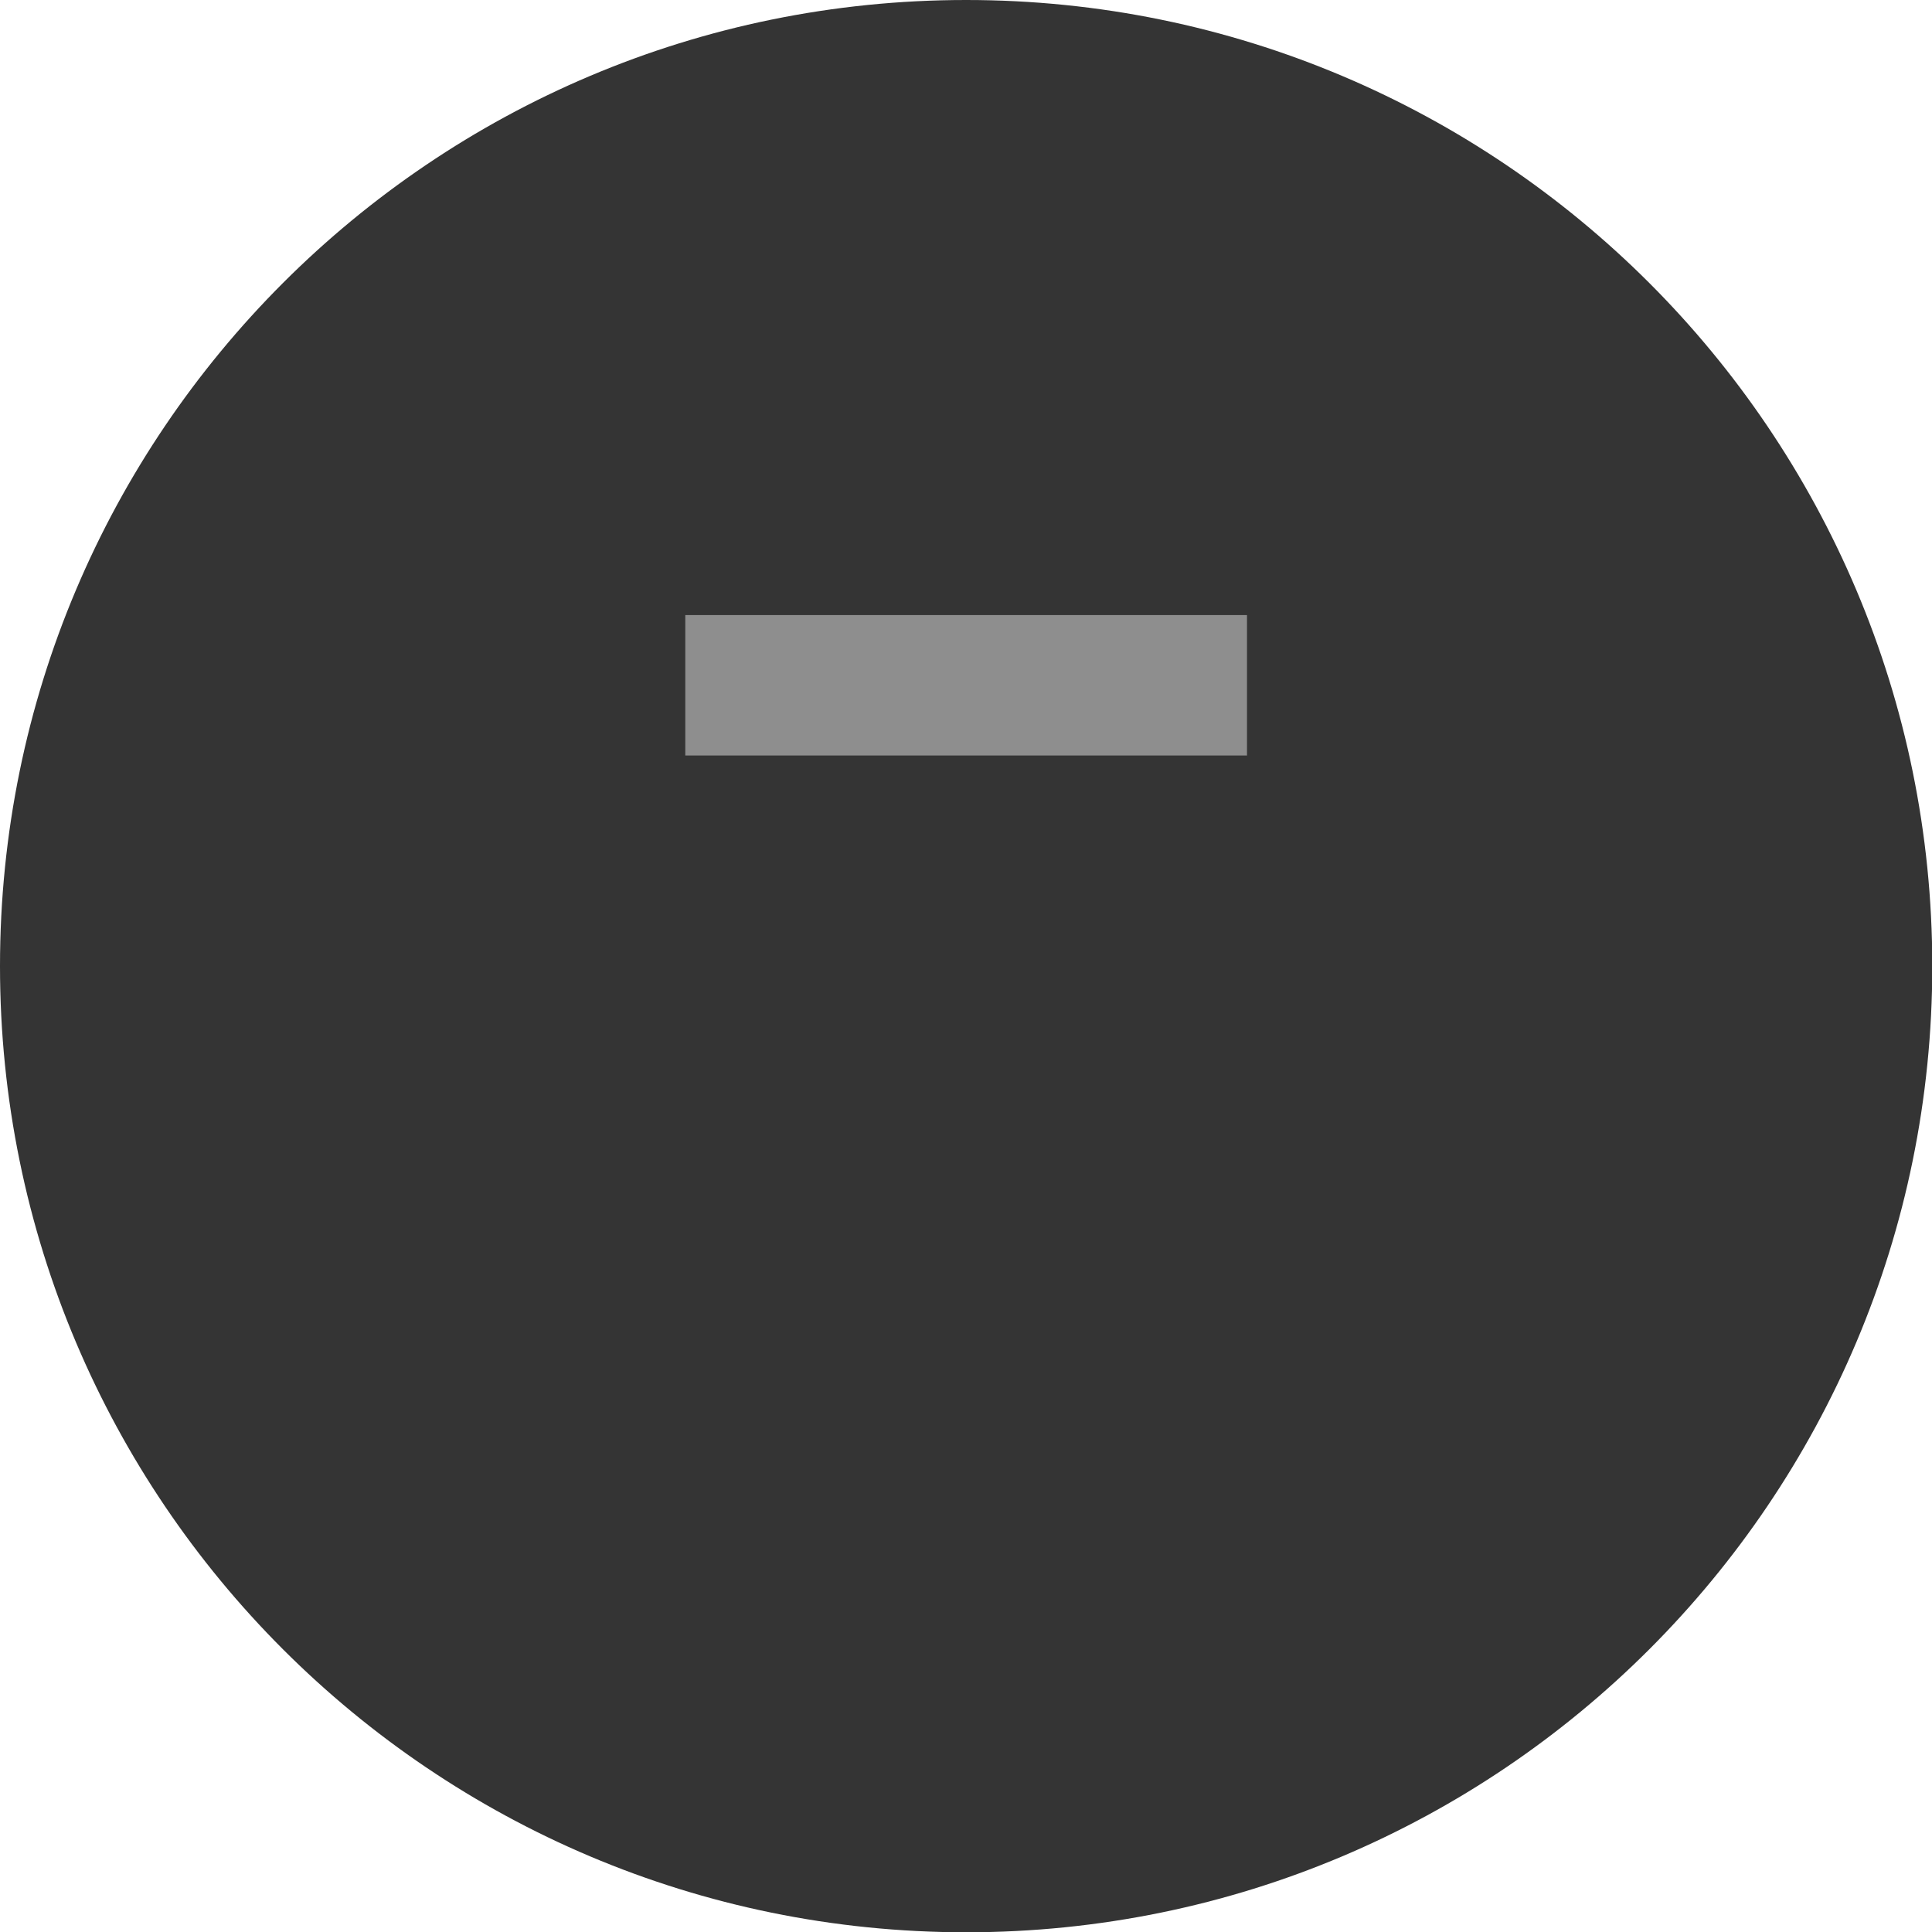
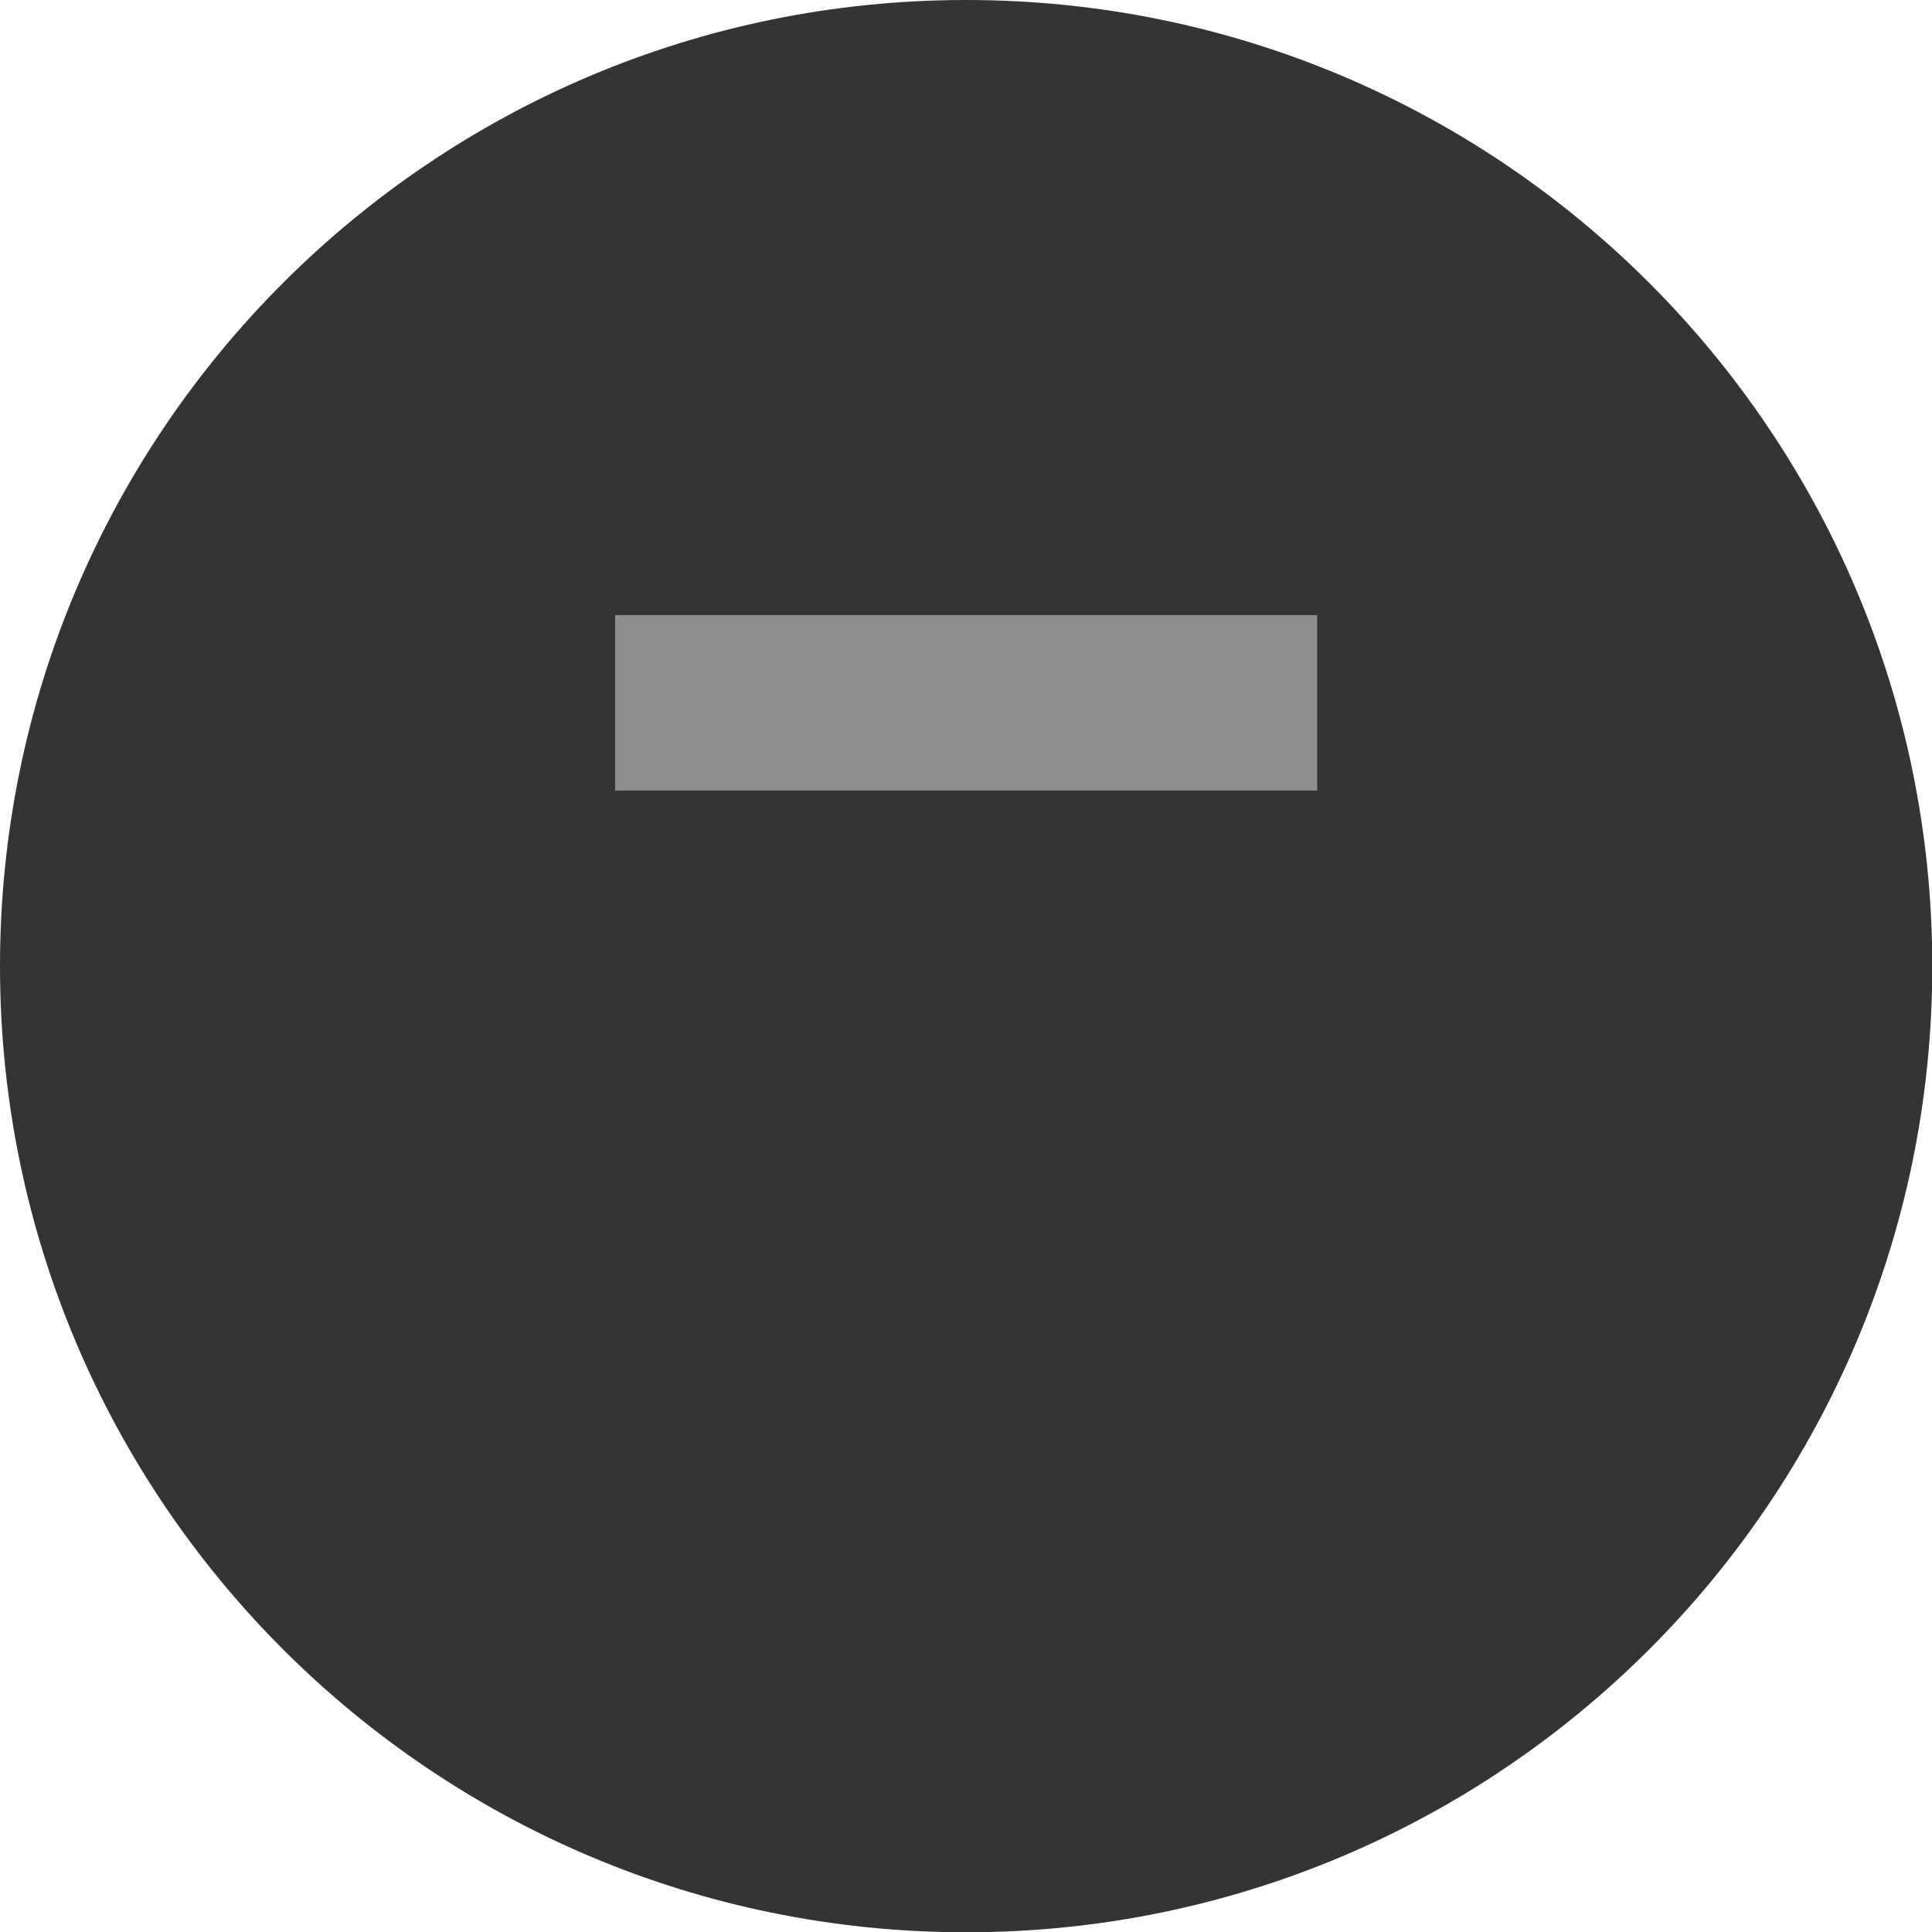
<svg xmlns="http://www.w3.org/2000/svg" width="26" height="26" viewBox="0 0 6.879 6.879" version="1.1" id="svg1">
  <defs id="defs1" />
  <g id="layer1">
    <circle style="fill:#343434;fill-opacity:1;stroke:none;stroke-width:0.529;stroke-linecap:square;stroke-dasharray:none;stroke-opacity:1" id="circle2" cx="3.44" cy="3.44" r="3.44" />
-     <path style="fill:#8e8e8e" d="M 2.44 2.19 L 2.44 2.69 L 4.44 2.69 L 4.44 2.19 L 2.44 2.19 Z" />
+     <path style="fill:#8e8e8e" d="M 2.19 2.19 L 2.19 2.815 L 4.69 2.815 L 4.69 2.19 L 2.19 2.19 Z" />
  </g>
</svg>
